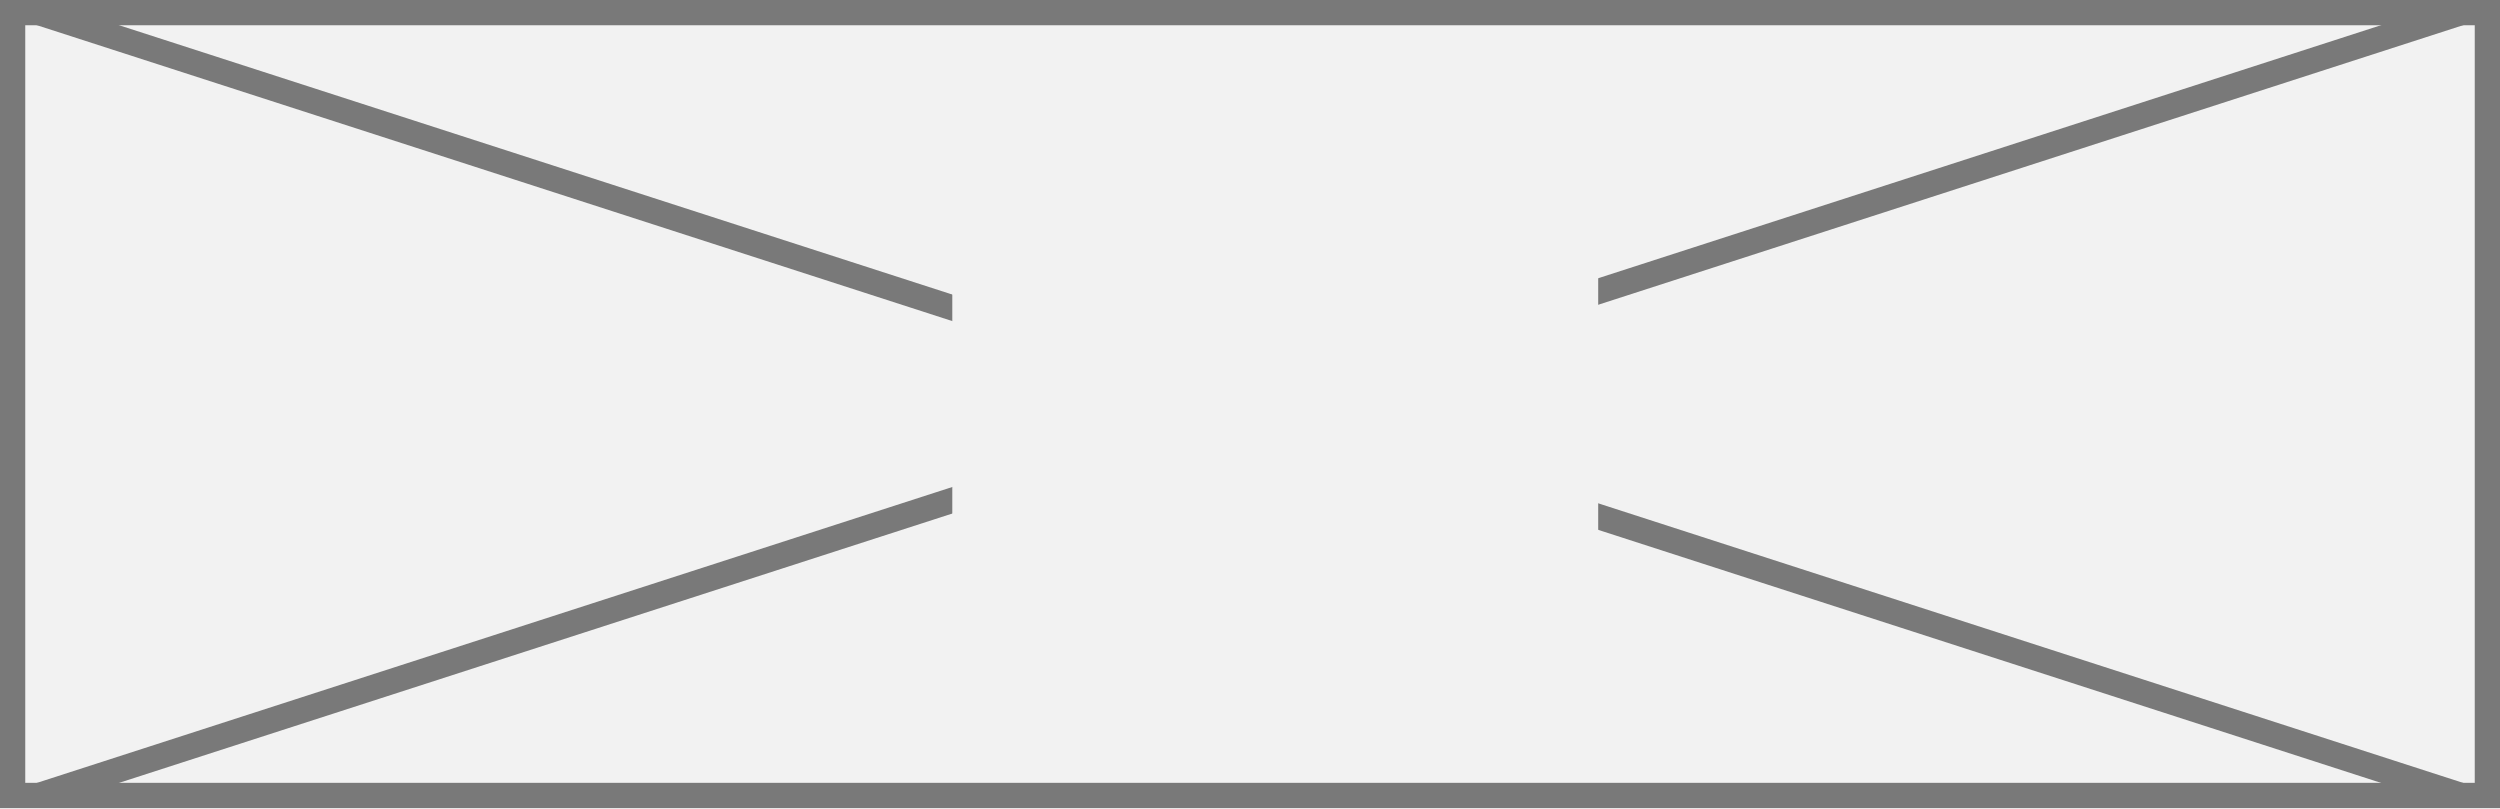
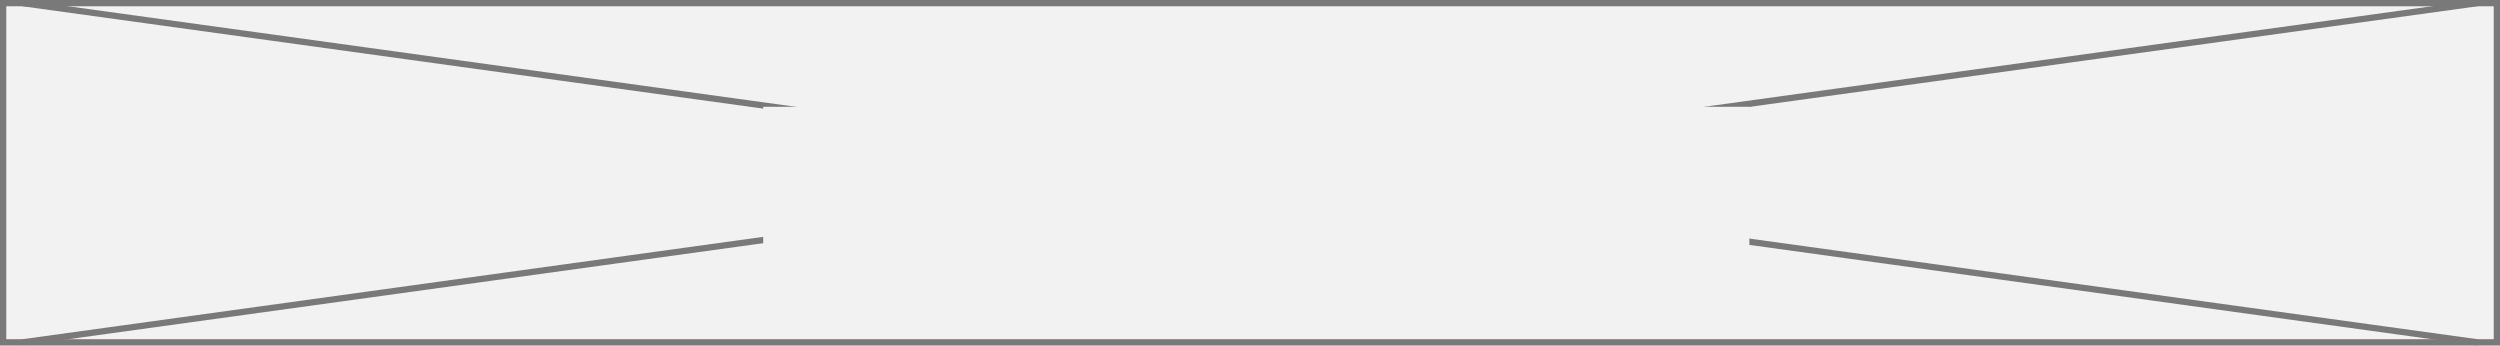
- <svg xmlns="http://www.w3.org/2000/svg" version="1.1" width="99px" height="32px">
+ <svg xmlns="http://www.w3.org/2000/svg" version="1.1" width="398px" height="55px">
  <defs>
-     <mask fill="white" id="clip113">
-       <path d="M 74.711 108  L 100.289 108  L 100.289 127  L 74.711 127  Z M 37 101  L 136 101  L 136 133  L 37 133  Z " fill-rule="evenodd" />
+     <mask fill="white" id="clip111">
+       <path d="M 540.5 42  L 697.5 42  L 697.5 64  L 540.5 64  Z M 419 25  L 817 25  L 817 80  L 419 80  Z " fill-rule="evenodd" />
    </mask>
  </defs>
-   <g transform="matrix(1 0 0 1 -37 -101 )">
-     <path d="M 37.5 101.5  L 135.5 101.5  L 135.5 132.5  L 37.5 132.5  L 37.5 101.5  Z " fill-rule="nonzero" fill="#f2f2f2" stroke="none" />
-     <path d="M 37.5 101.5  L 135.5 101.5  L 135.5 132.5  L 37.5 132.5  L 37.5 101.5  Z " stroke-width="1" stroke="#797979" fill="none" />
-     <path d="M 38.472 101.476  L 134.528 132.524  M 134.528 101.476  L 38.472 132.524  " stroke-width="1" stroke="#797979" fill="none" mask="url(#clip113)" />
+   <g transform="matrix(1 0 0 1 -419 -25 )">
+     <path d="M 419.5 25.5  L 816.5 25.5  L 816.5 79.5  L 419.5 79.5  L 419.5 25.5  Z " fill-rule="nonzero" fill="#f2f2f2" stroke="none" />
+     <path d="M 419.5 25.5  L 816.5 25.5  L 816.5 79.5  L 419.5 79.5  L 419.5 25.5  Z " stroke-width="1" stroke="#797979" fill="none" />
+     <path d="M 422.584 25.495  L 813.416 79.505  M 813.416 25.495  L 422.584 79.505  " stroke-width="1" stroke="#797979" fill="none" mask="url(#clip111)" />
  </g>
</svg>
